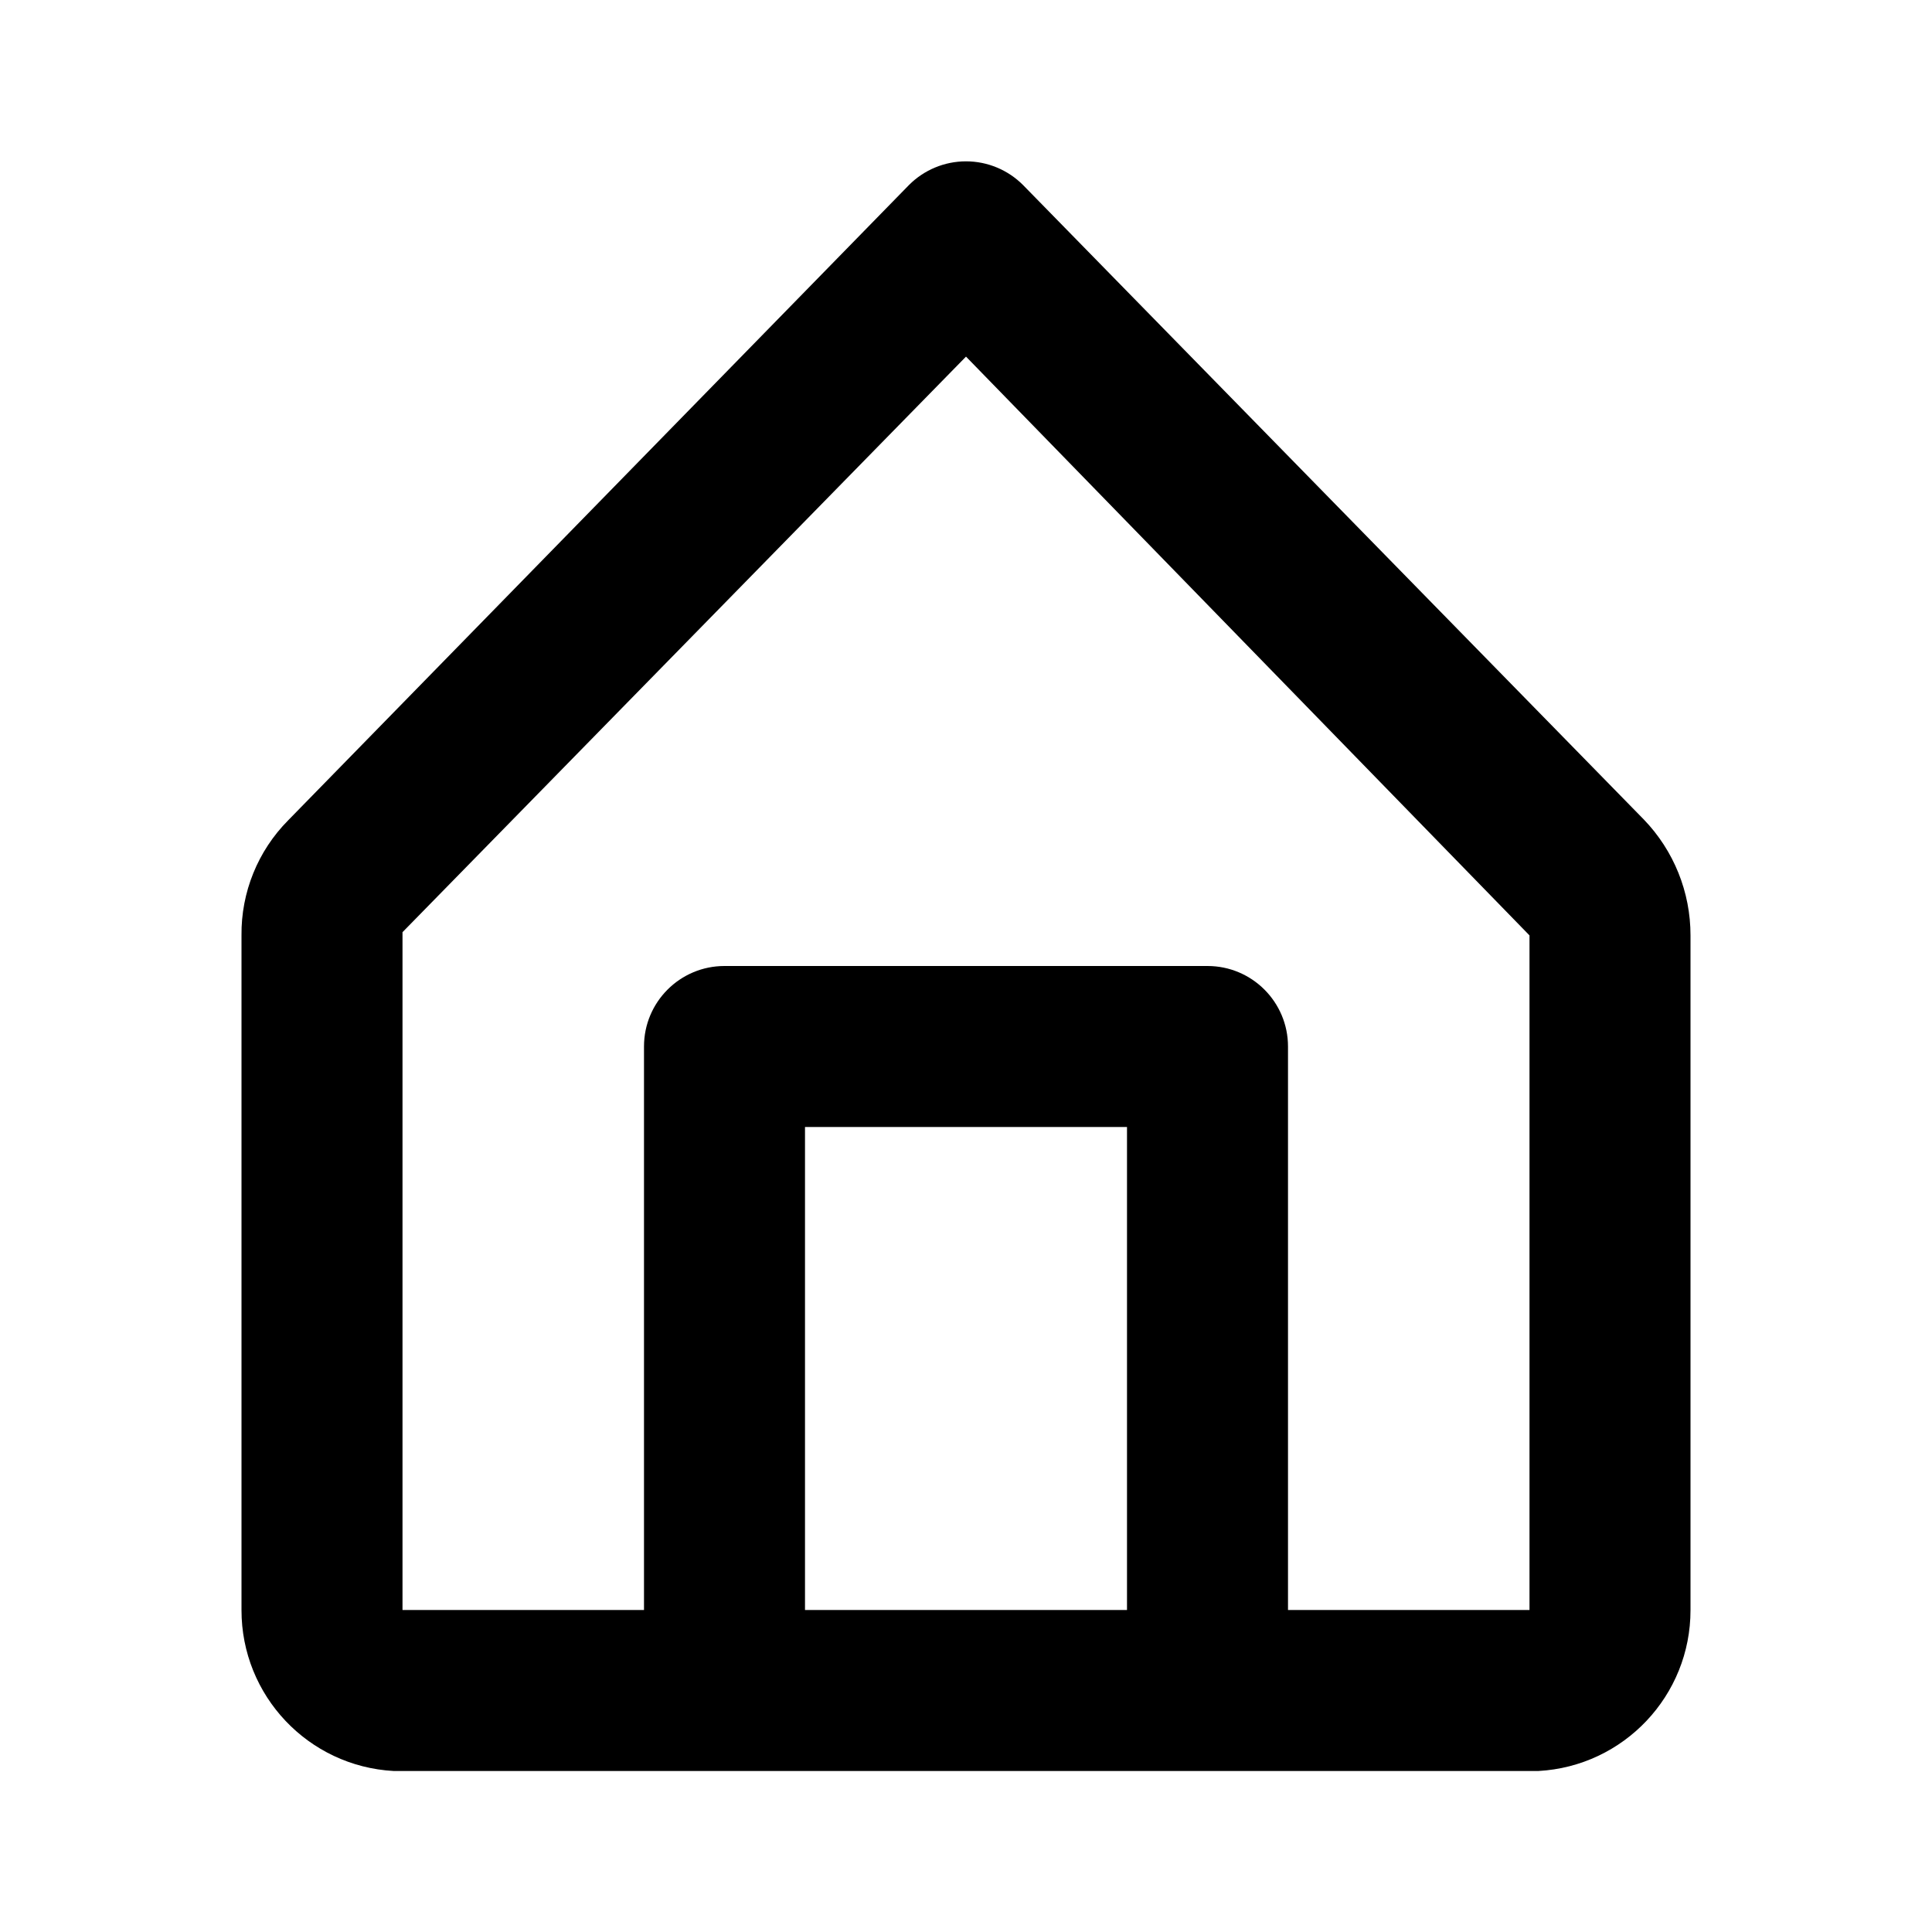
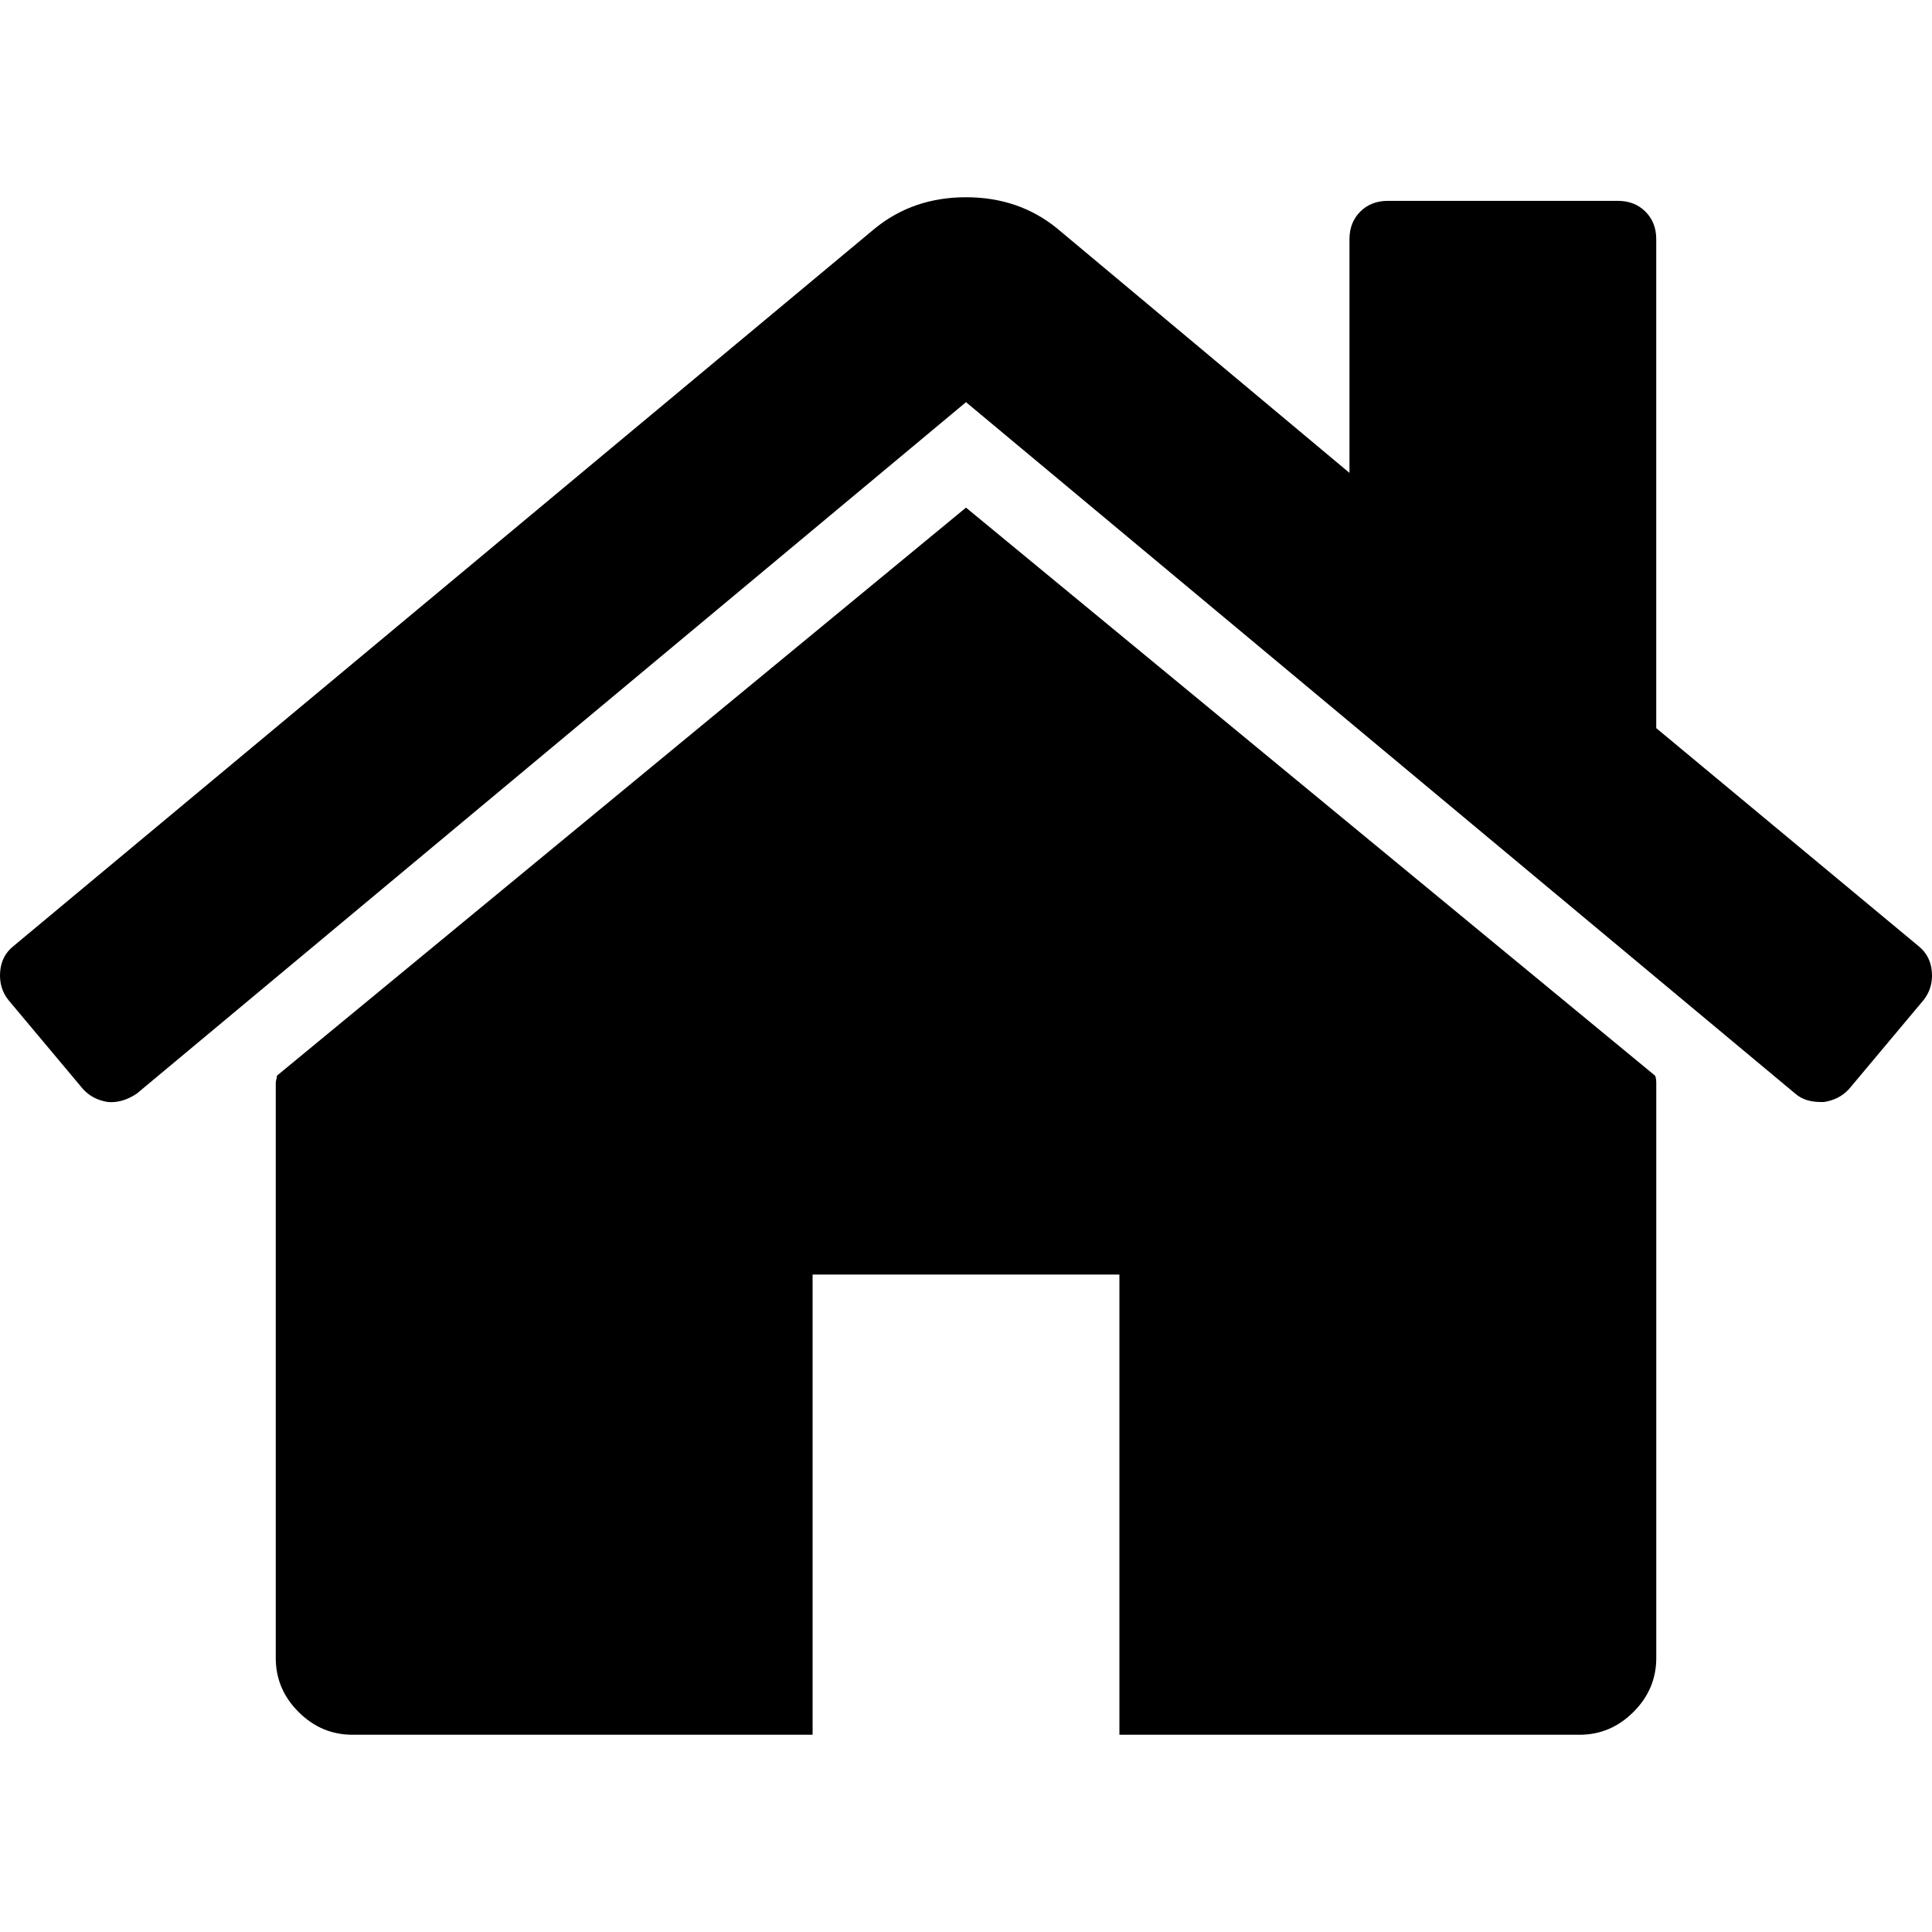
- <svg xmlns="http://www.w3.org/2000/svg" viewBox="0 0 24 24">
-   <g data-name="Layer 2">
-     <g data-name="home">
-       <rect width="24" height="24" opacity="0" />
-       <path d="M20.42 10.18L12.71 2.3a1 1 0 0 0-1.42 0l-7.71 7.89A2 2 0 0 0 3 11.62V20a2 2 0 0 0 1.89 2h14.22A2 2 0 0 0 21 20v-8.38a2.07 2.07 0 0 0-.58-1.44zM10 20v-6h4v6zm9 0h-3v-7a1 1 0 0 0-1-1H9a1 1 0 0 0-1 1v7H5v-8.42l7-7.15 7 7.19z" />
+ <svg xmlns="http://www.w3.org/2000/svg" version="1.1" id="Capa_1" x="0px" y="0px" width="460.298px" height="460.297px" viewBox="0 0 460.298 460.297" style="enable-background:new 0 0 460.298 460.297;" xml:space="preserve">
+   <g>
+     <g>
+       <path d="M230.149,120.939L65.986,256.274c0,0.191-0.048,0.472-0.144,0.855c-0.094,0.38-0.144,0.656-0.144,0.852v137.041    c0,4.948,1.809,9.236,5.426,12.847c3.616,3.613,7.898,5.431,12.847,5.431h109.63V303.664h73.097v109.64h109.629    c4.948,0,9.236-1.814,12.847-5.435c3.617-3.607,5.432-7.898,5.432-12.847V257.981c0-0.76-0.104-1.334-0.288-1.707L230.149,120.939    z" />
+       <path d="M457.122,225.438L394.6,173.476V56.989c0-2.663-0.856-4.853-2.574-6.567c-1.704-1.712-3.894-2.568-6.563-2.568h-54.816    c-2.666,0-4.855,0.856-6.57,2.568c-1.711,1.714-2.566,3.905-2.566,6.567v55.673l-69.662-58.245    c-6.084-4.949-13.318-7.423-21.694-7.423c-8.375,0-15.608,2.474-21.698,7.423L3.172,225.438c-1.903,1.52-2.946,3.566-3.14,6.136    c-0.193,2.568,0.472,4.811,1.997,6.713l17.701,21.128c1.525,1.712,3.521,2.759,5.996,3.142c2.285,0.192,4.57-0.476,6.855-1.998    L230.149,95.817l197.57,164.741c1.526,1.328,3.521,1.991,5.996,1.991h0.858c2.471-0.376,4.463-1.43,5.996-3.138l17.703-21.125    c1.522-1.906,2.189-4.145,1.991-6.716C460.068,229.007,459.021,226.961,457.122,225.438z" />
    </g>
  </g>
+   <g>
+ </g>
+   <g>
+ </g>
+   <g>
+ </g>
+   <g>
+ </g>
+   <g>
+ </g>
+   <g>
+ </g>
+   <g>
+ </g>
+   <g>
+ </g>
+   <g>
+ </g>
+   <g>
+ </g>
+   <g>
+ </g>
+   <g>
+ </g>
+   <g>
+ </g>
+   <g>
+ </g>
+   <g>
+ </g>
</svg>
